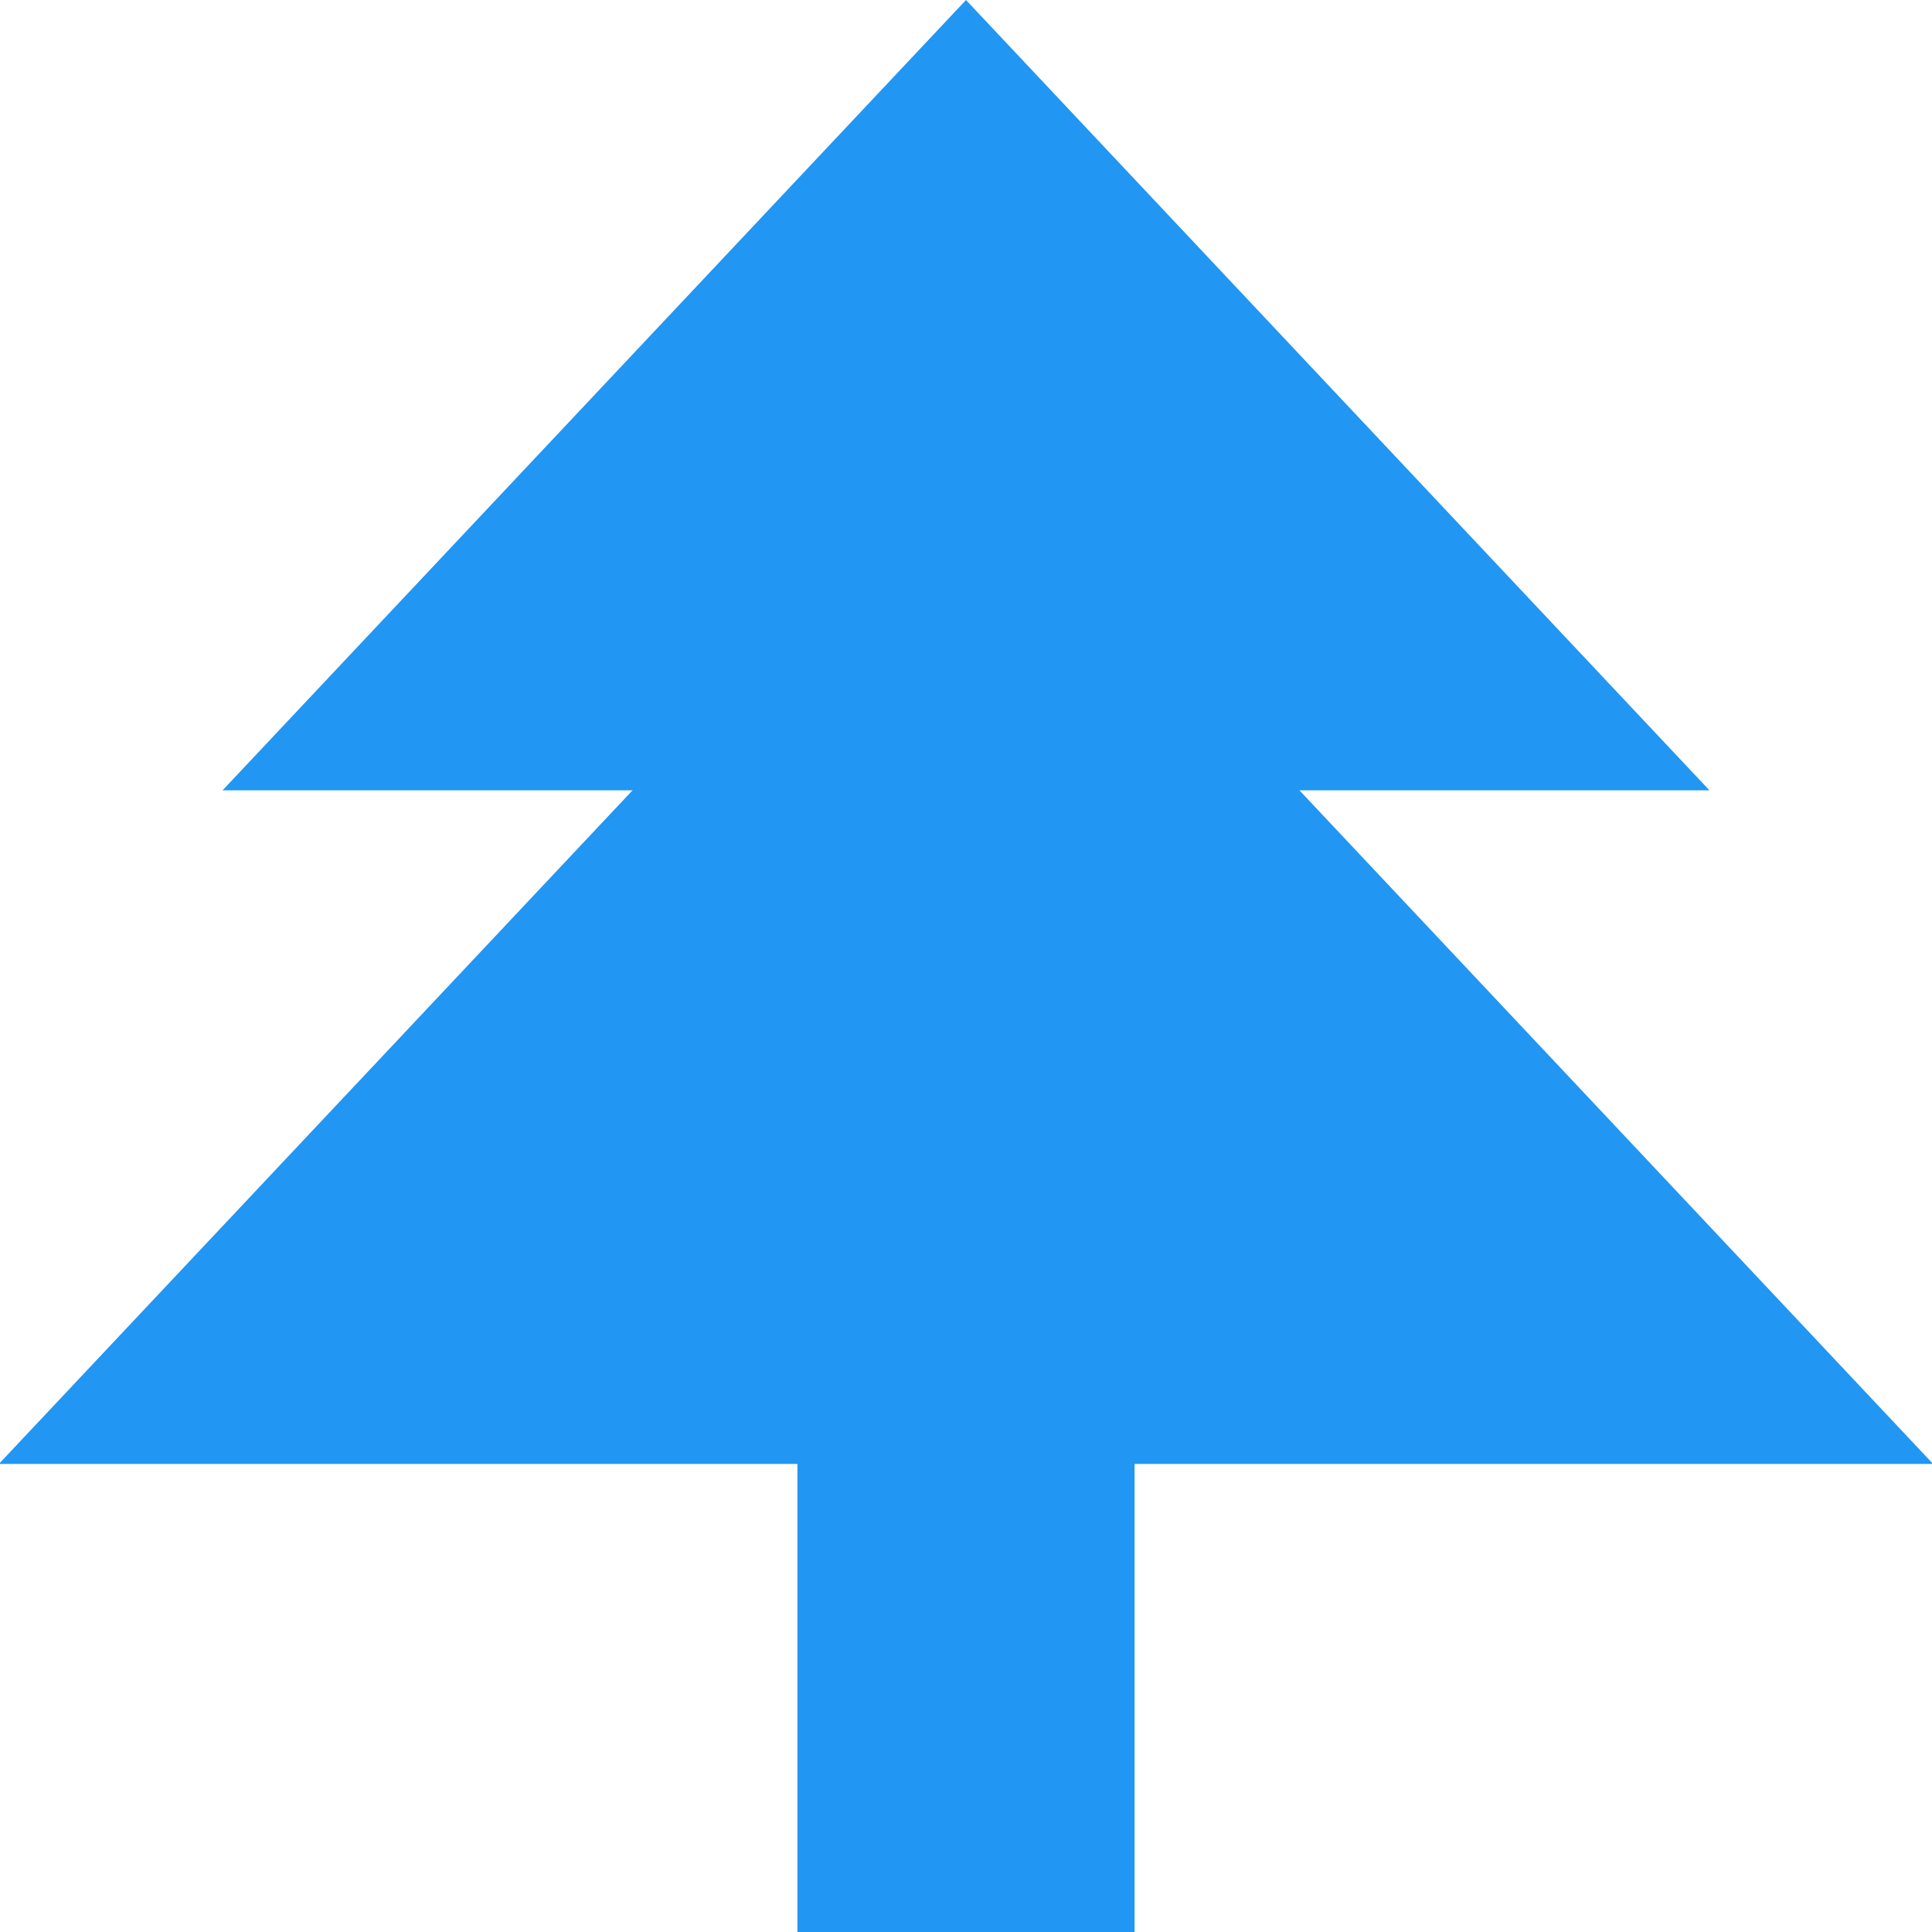
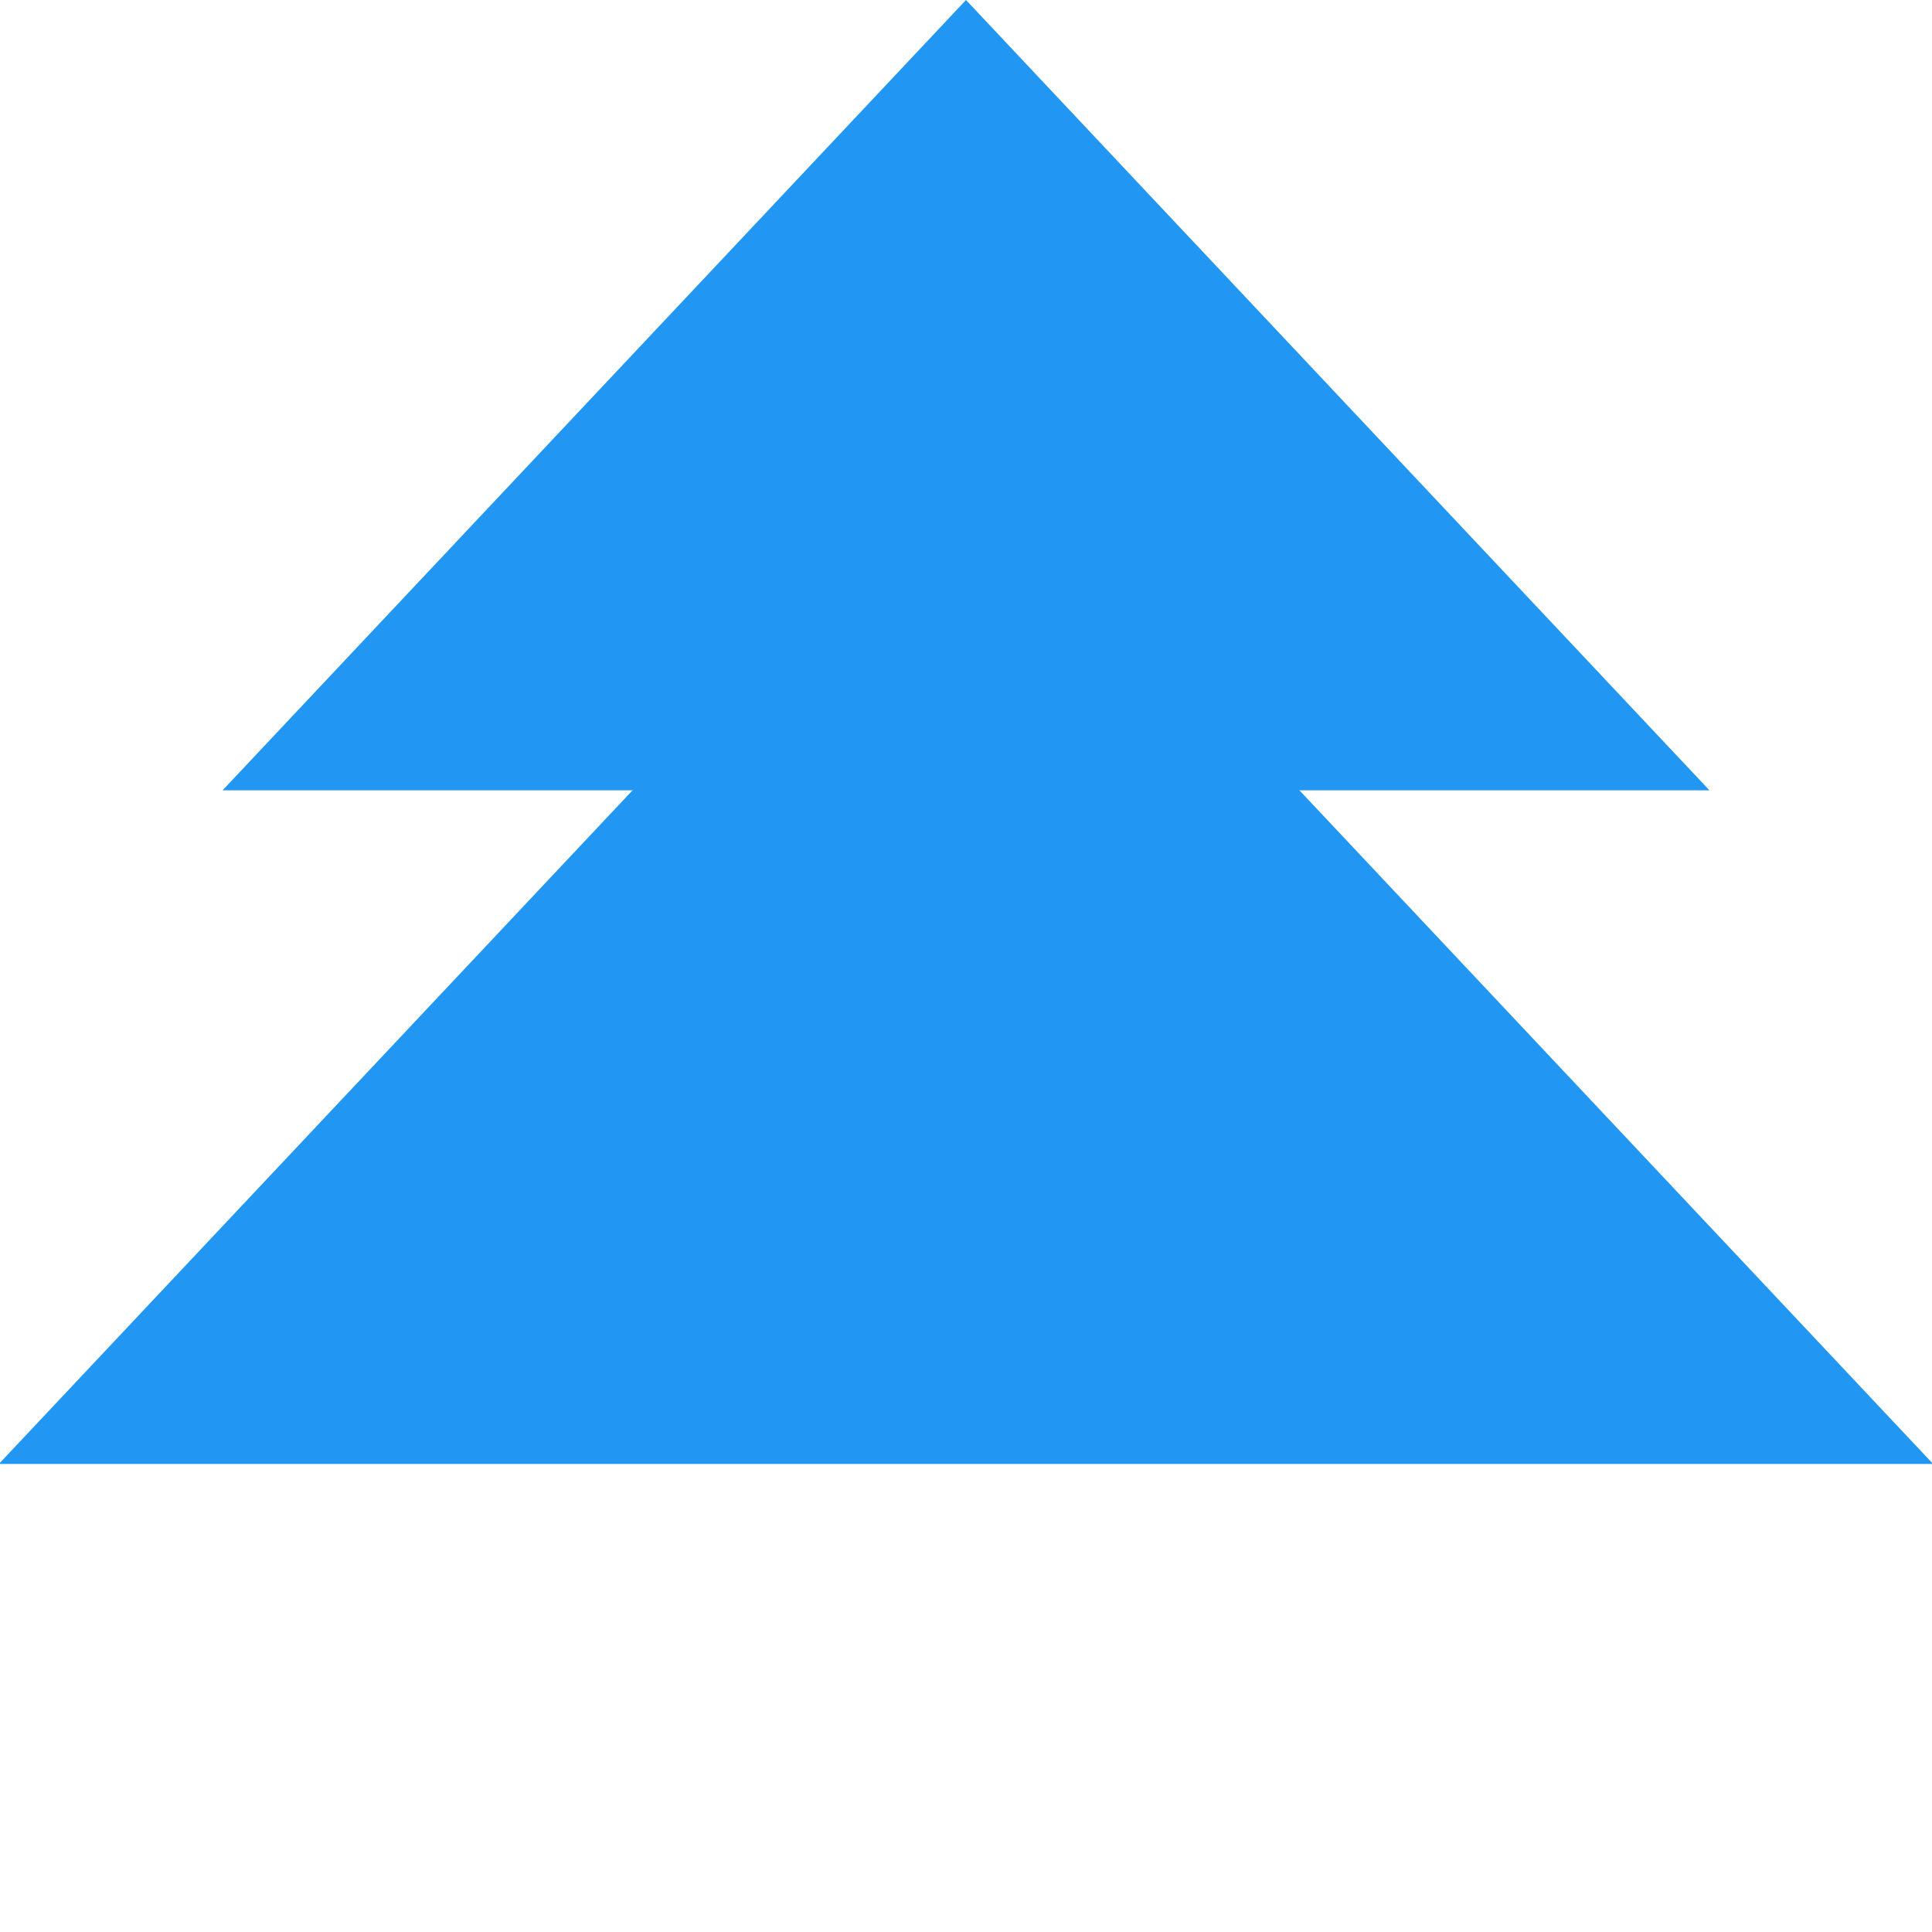
- <svg xmlns="http://www.w3.org/2000/svg" fill="#2196F3" version="1.1" id="Layer_1" width="800px" height="800px" viewBox="0 0 120 120" enable-background="new 0 0 120 120" xml:space="preserve">
+ <svg xmlns="http://www.w3.org/2000/svg" fill="#2196F3" version="1.1" id="Layer_1" viewBox="0 0 120 120" enable-background="new 0 0 120 120" xml:space="preserve">
  <polygon points="-0.069,90.928 59.999,27.071 120.068,90.928 " />
  <polygon points="13.825,49.087 59.999,0 106.175,49.087 " />
-   <rect x="49.53" y="52.852" width="20.94" height="67.161" />
+   <rect x="49.53" y="52.852" />
</svg>
